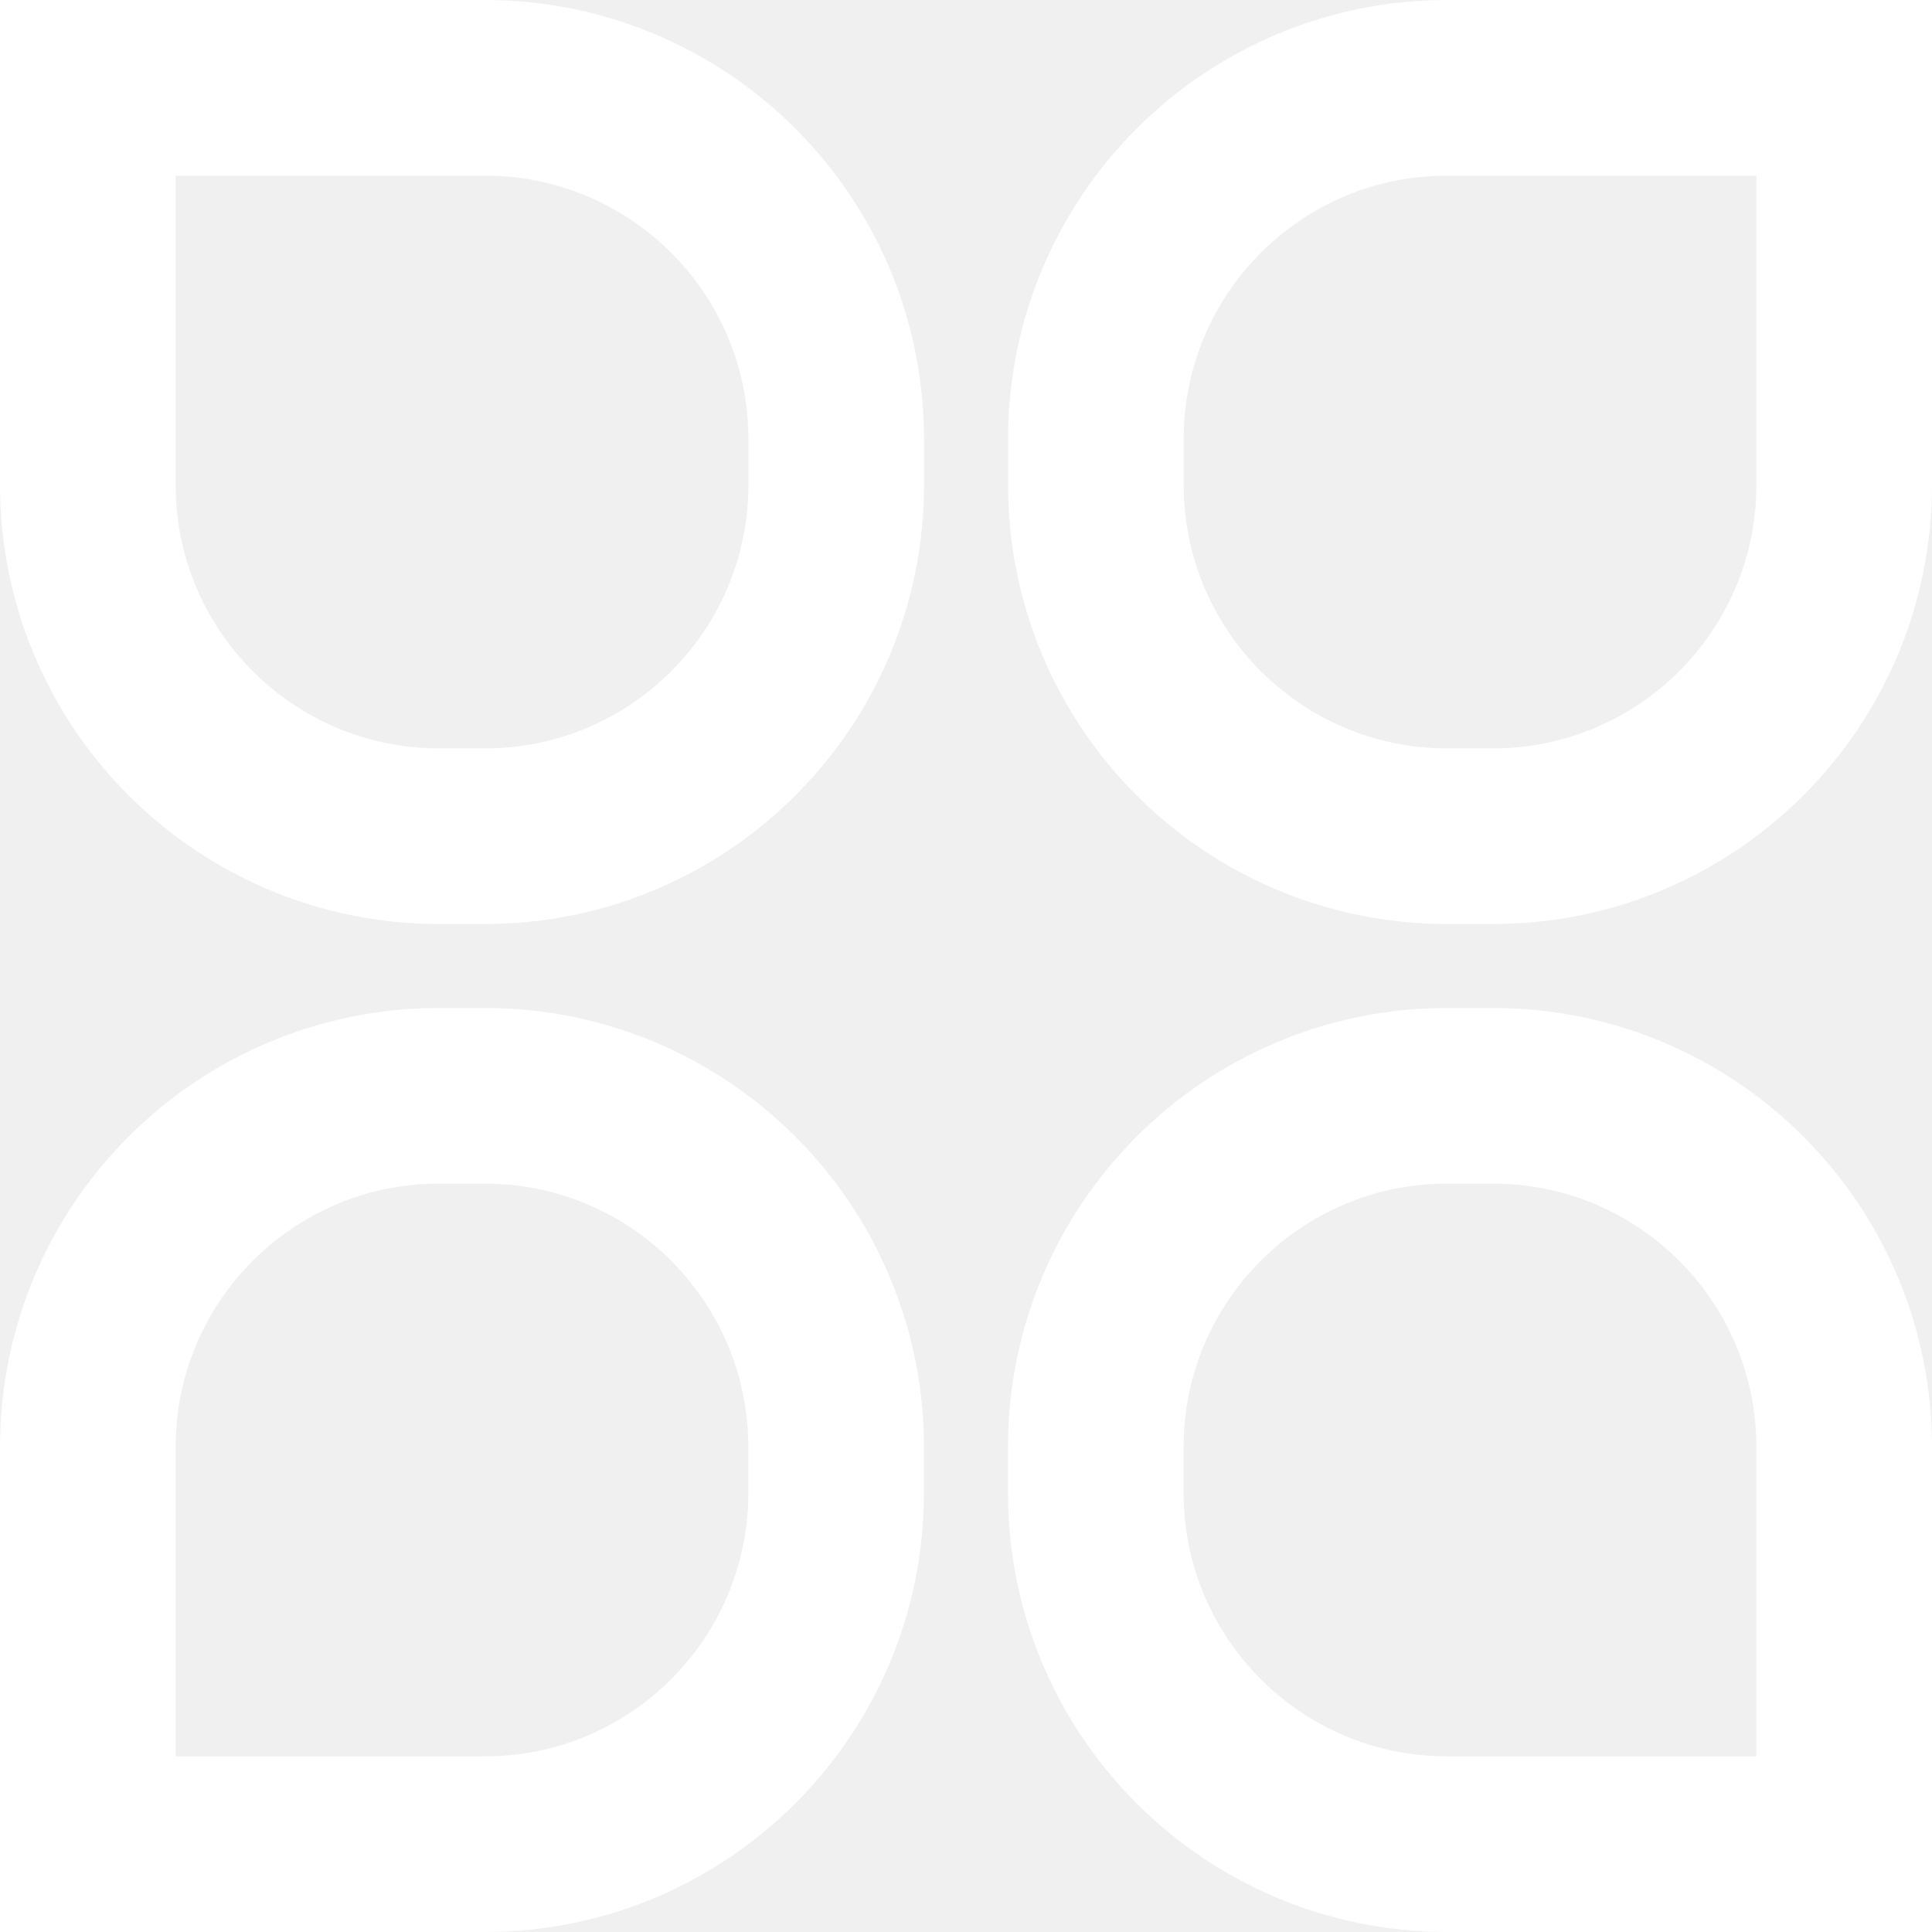
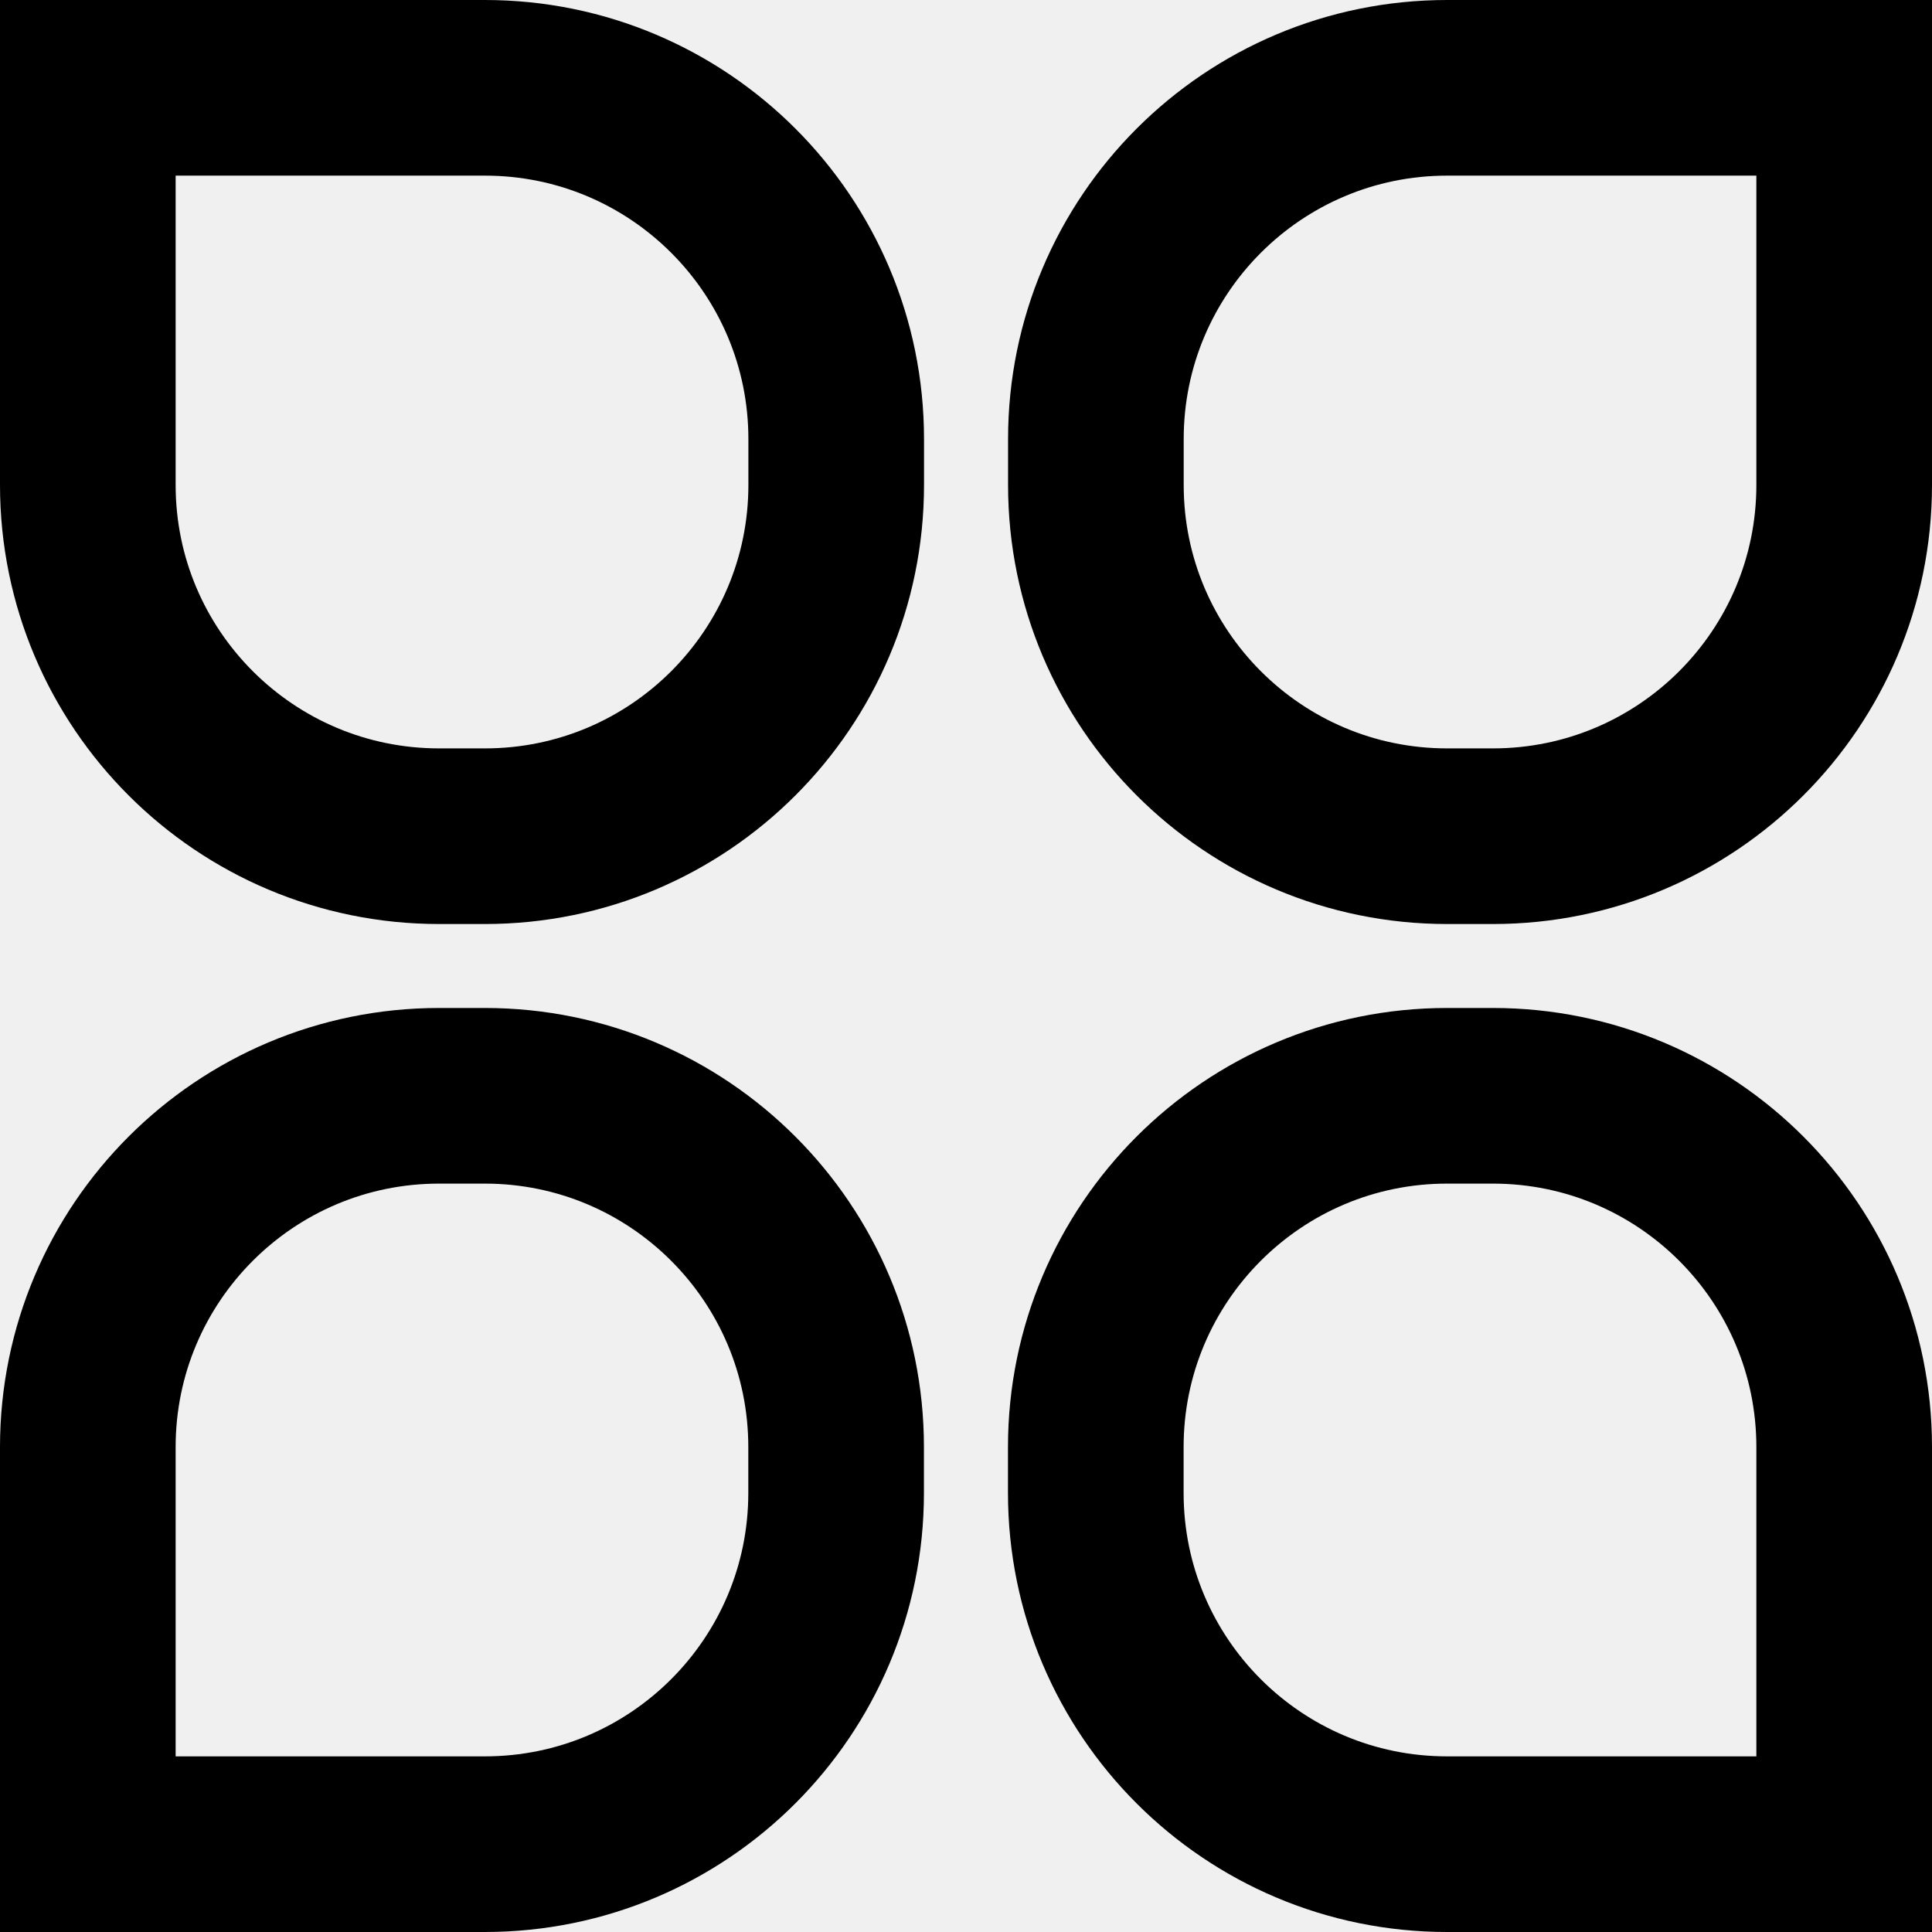
<svg xmlns="http://www.w3.org/2000/svg" width="22" height="22" viewBox="0 0 22 22" fill="none">
-   <path d="M16.479 1H21V5.522C21 7.731 19.209 9.522 17 9.522H16.479C14.269 9.522 12.479 7.731 12.479 5.522V5C12.479 2.791 14.269 1 16.479 1Z" stroke="white" stroke-width="2" />
-   <path d="M21 16.478L21 21L16.478 21C14.269 21 12.478 19.209 12.478 17L12.478 16.478C12.478 14.269 14.269 12.478 16.478 12.478L17 12.478C19.209 12.478 21 14.269 21 16.478Z" stroke="white" stroke-width="2" />
-   <path d="M1 5.522L1 1L5.522 1C7.731 1 9.522 2.791 9.522 5L9.522 5.522C9.522 7.731 7.731 9.522 5.522 9.522L5 9.522C2.791 9.522 1 7.731 1 5.522Z" stroke="white" stroke-width="2" />
-   <path d="M5.521 21L1 21L1 16.478C1 14.269 2.791 12.478 5 12.478L5.521 12.478C7.731 12.478 9.521 14.269 9.521 16.478L9.521 17C9.521 19.209 7.731 21 5.521 21Z" stroke="white" stroke-width="2" />
+   <path d="M12.479 5C12.479 2.791 14.269 1 16.479 1H21V5.522C21 7.731 19.209 9.522 17 9.522H16.479C14.269 9.522 12.479 7.731 12.479 5.522V5Z" stroke="black" stroke-width="2" />
+   <path d="M17 12.478C19.209 12.478 21 14.269 21 16.478L21 21L16.478 21C14.269 21 12.478 19.209 12.478 17L12.478 16.478C12.478 14.269 14.269 12.478 16.478 12.478L17 12.478Z" stroke="black" stroke-width="2" />
+   <path d="M5 9.522C2.791 9.522 1 7.731 1 5.522L1 1L5.522 1C7.731 1 9.522 2.791 9.522 5L9.522 5.522C9.522 7.731 7.731 9.522 5.522 9.522L5 9.522Z" stroke="black" stroke-width="2" />
+   <path d="M9.521 17C9.521 19.209 7.731 21 5.521 21L1 21L1 16.478C1 14.269 2.791 12.478 5 12.478L5.521 12.478C7.731 12.478 9.521 14.269 9.521 16.478L9.521 17Z" stroke="black" stroke-width="2" />
</svg>
